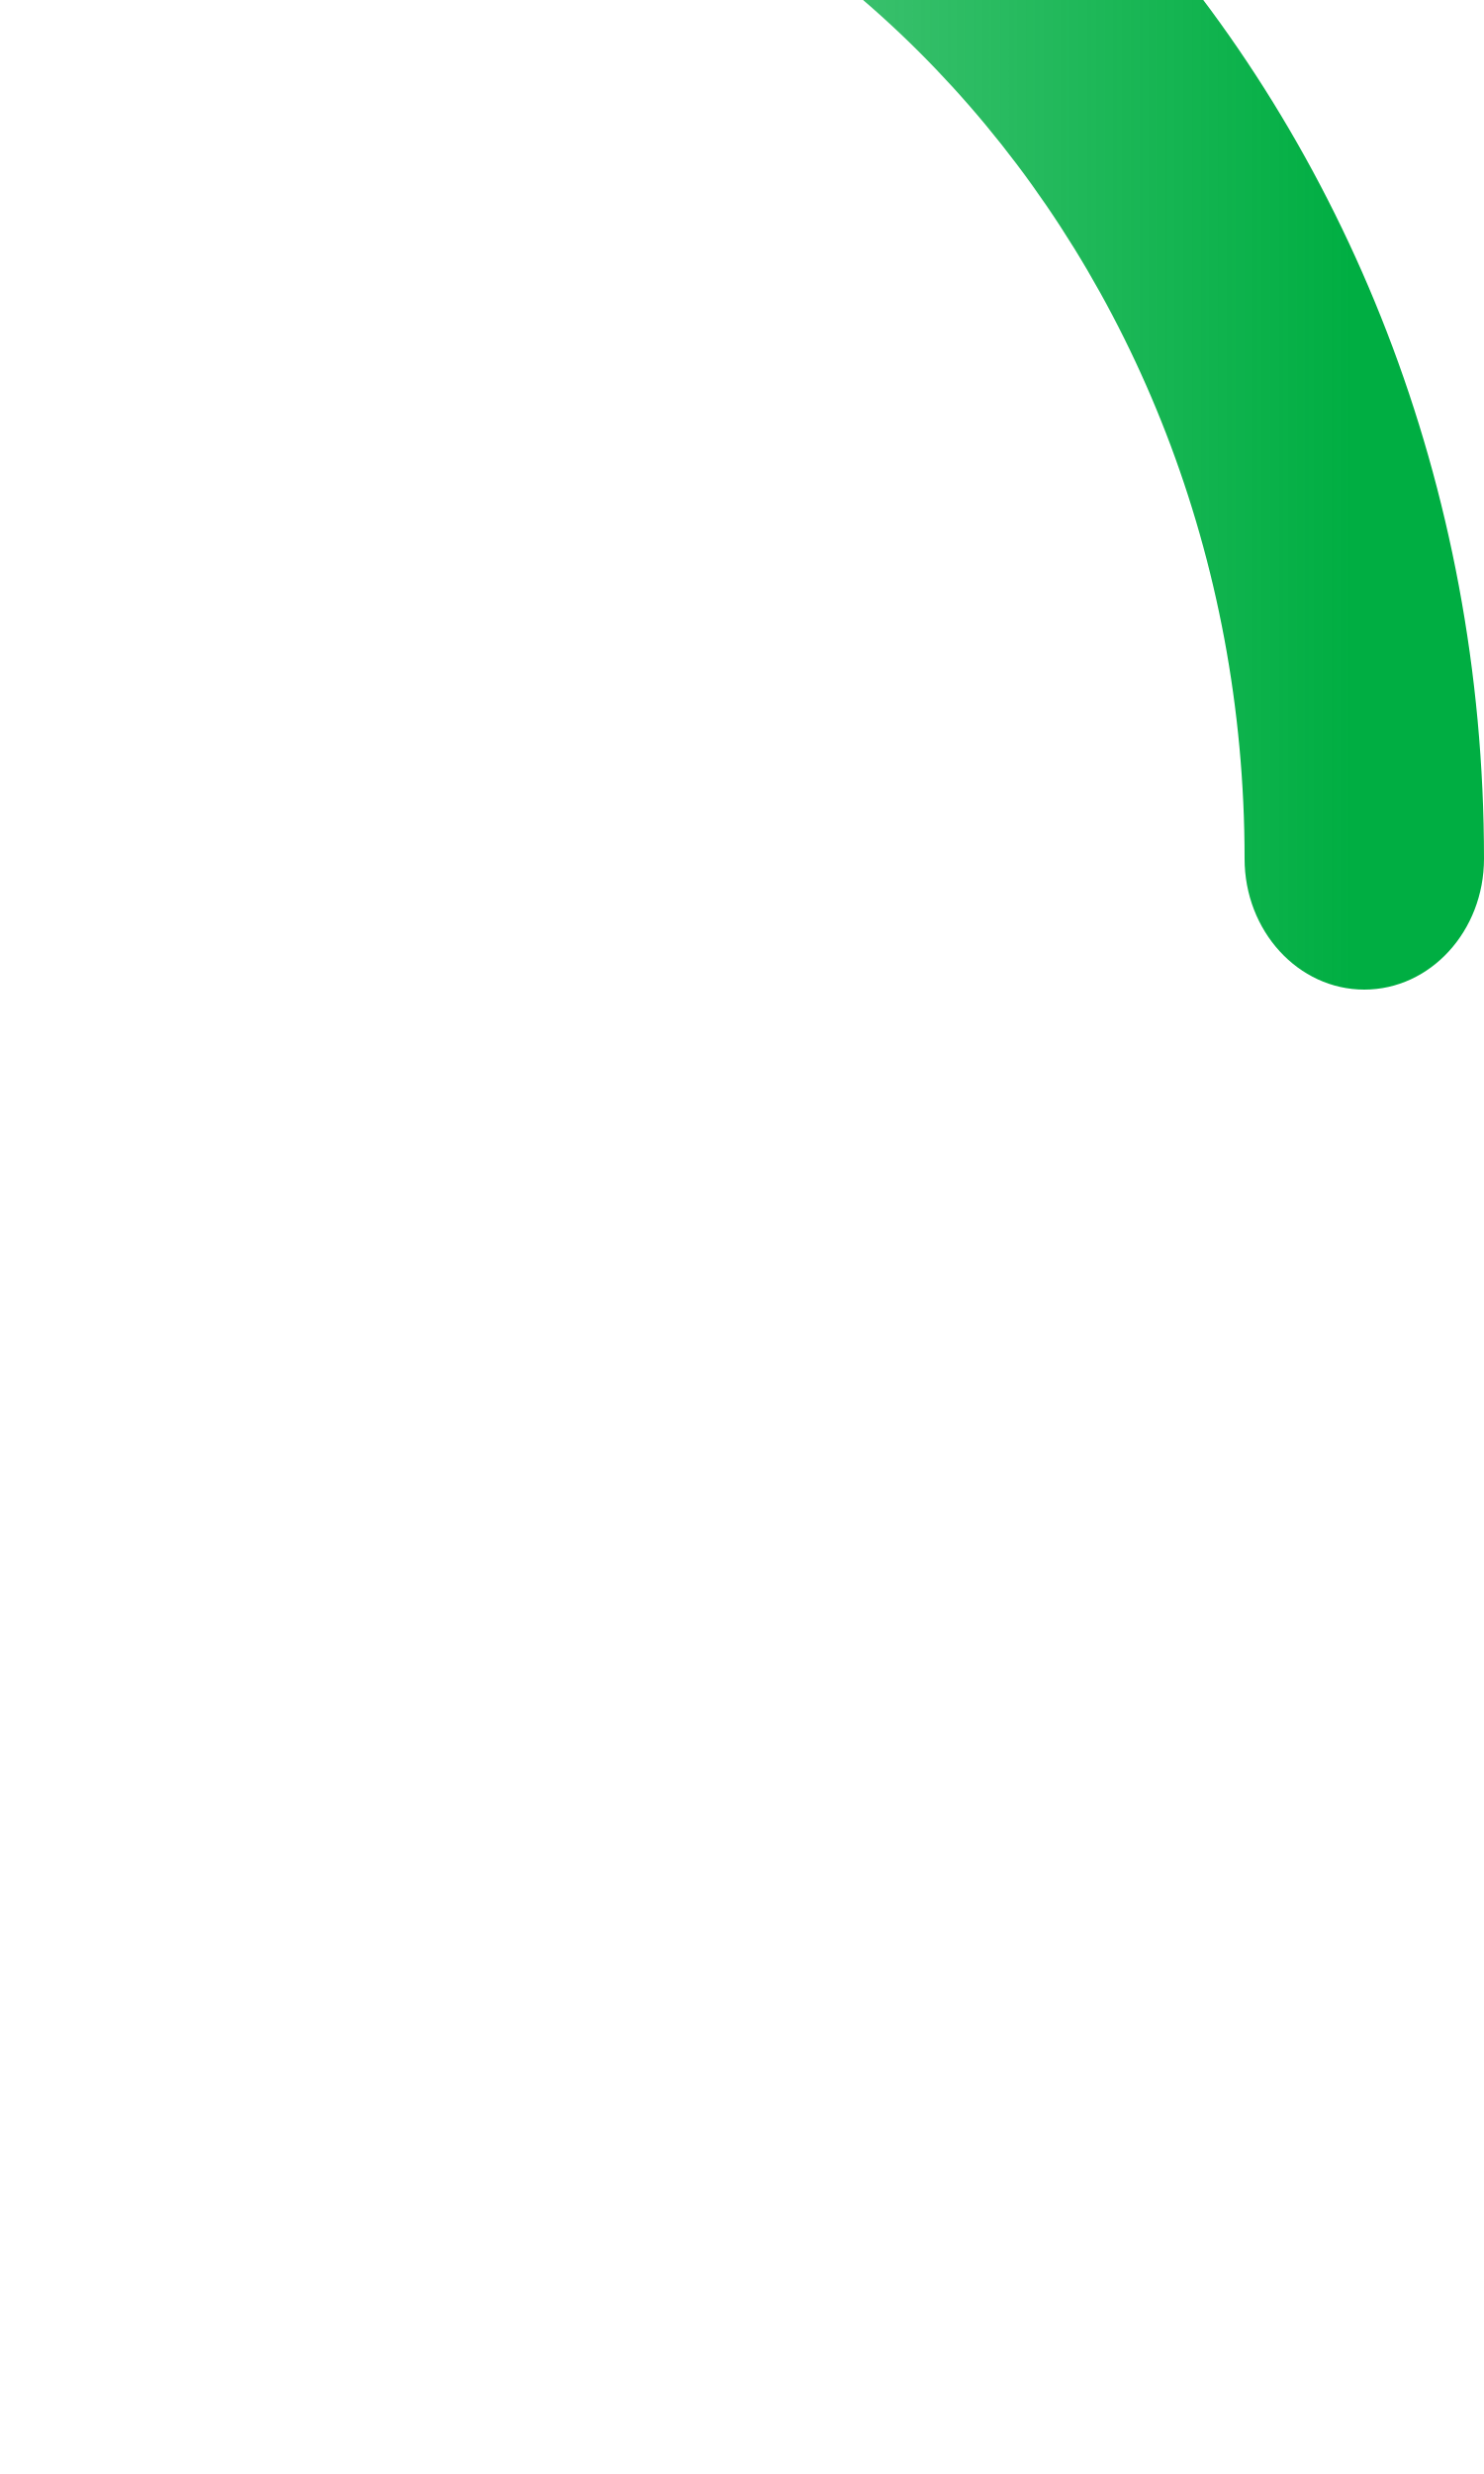
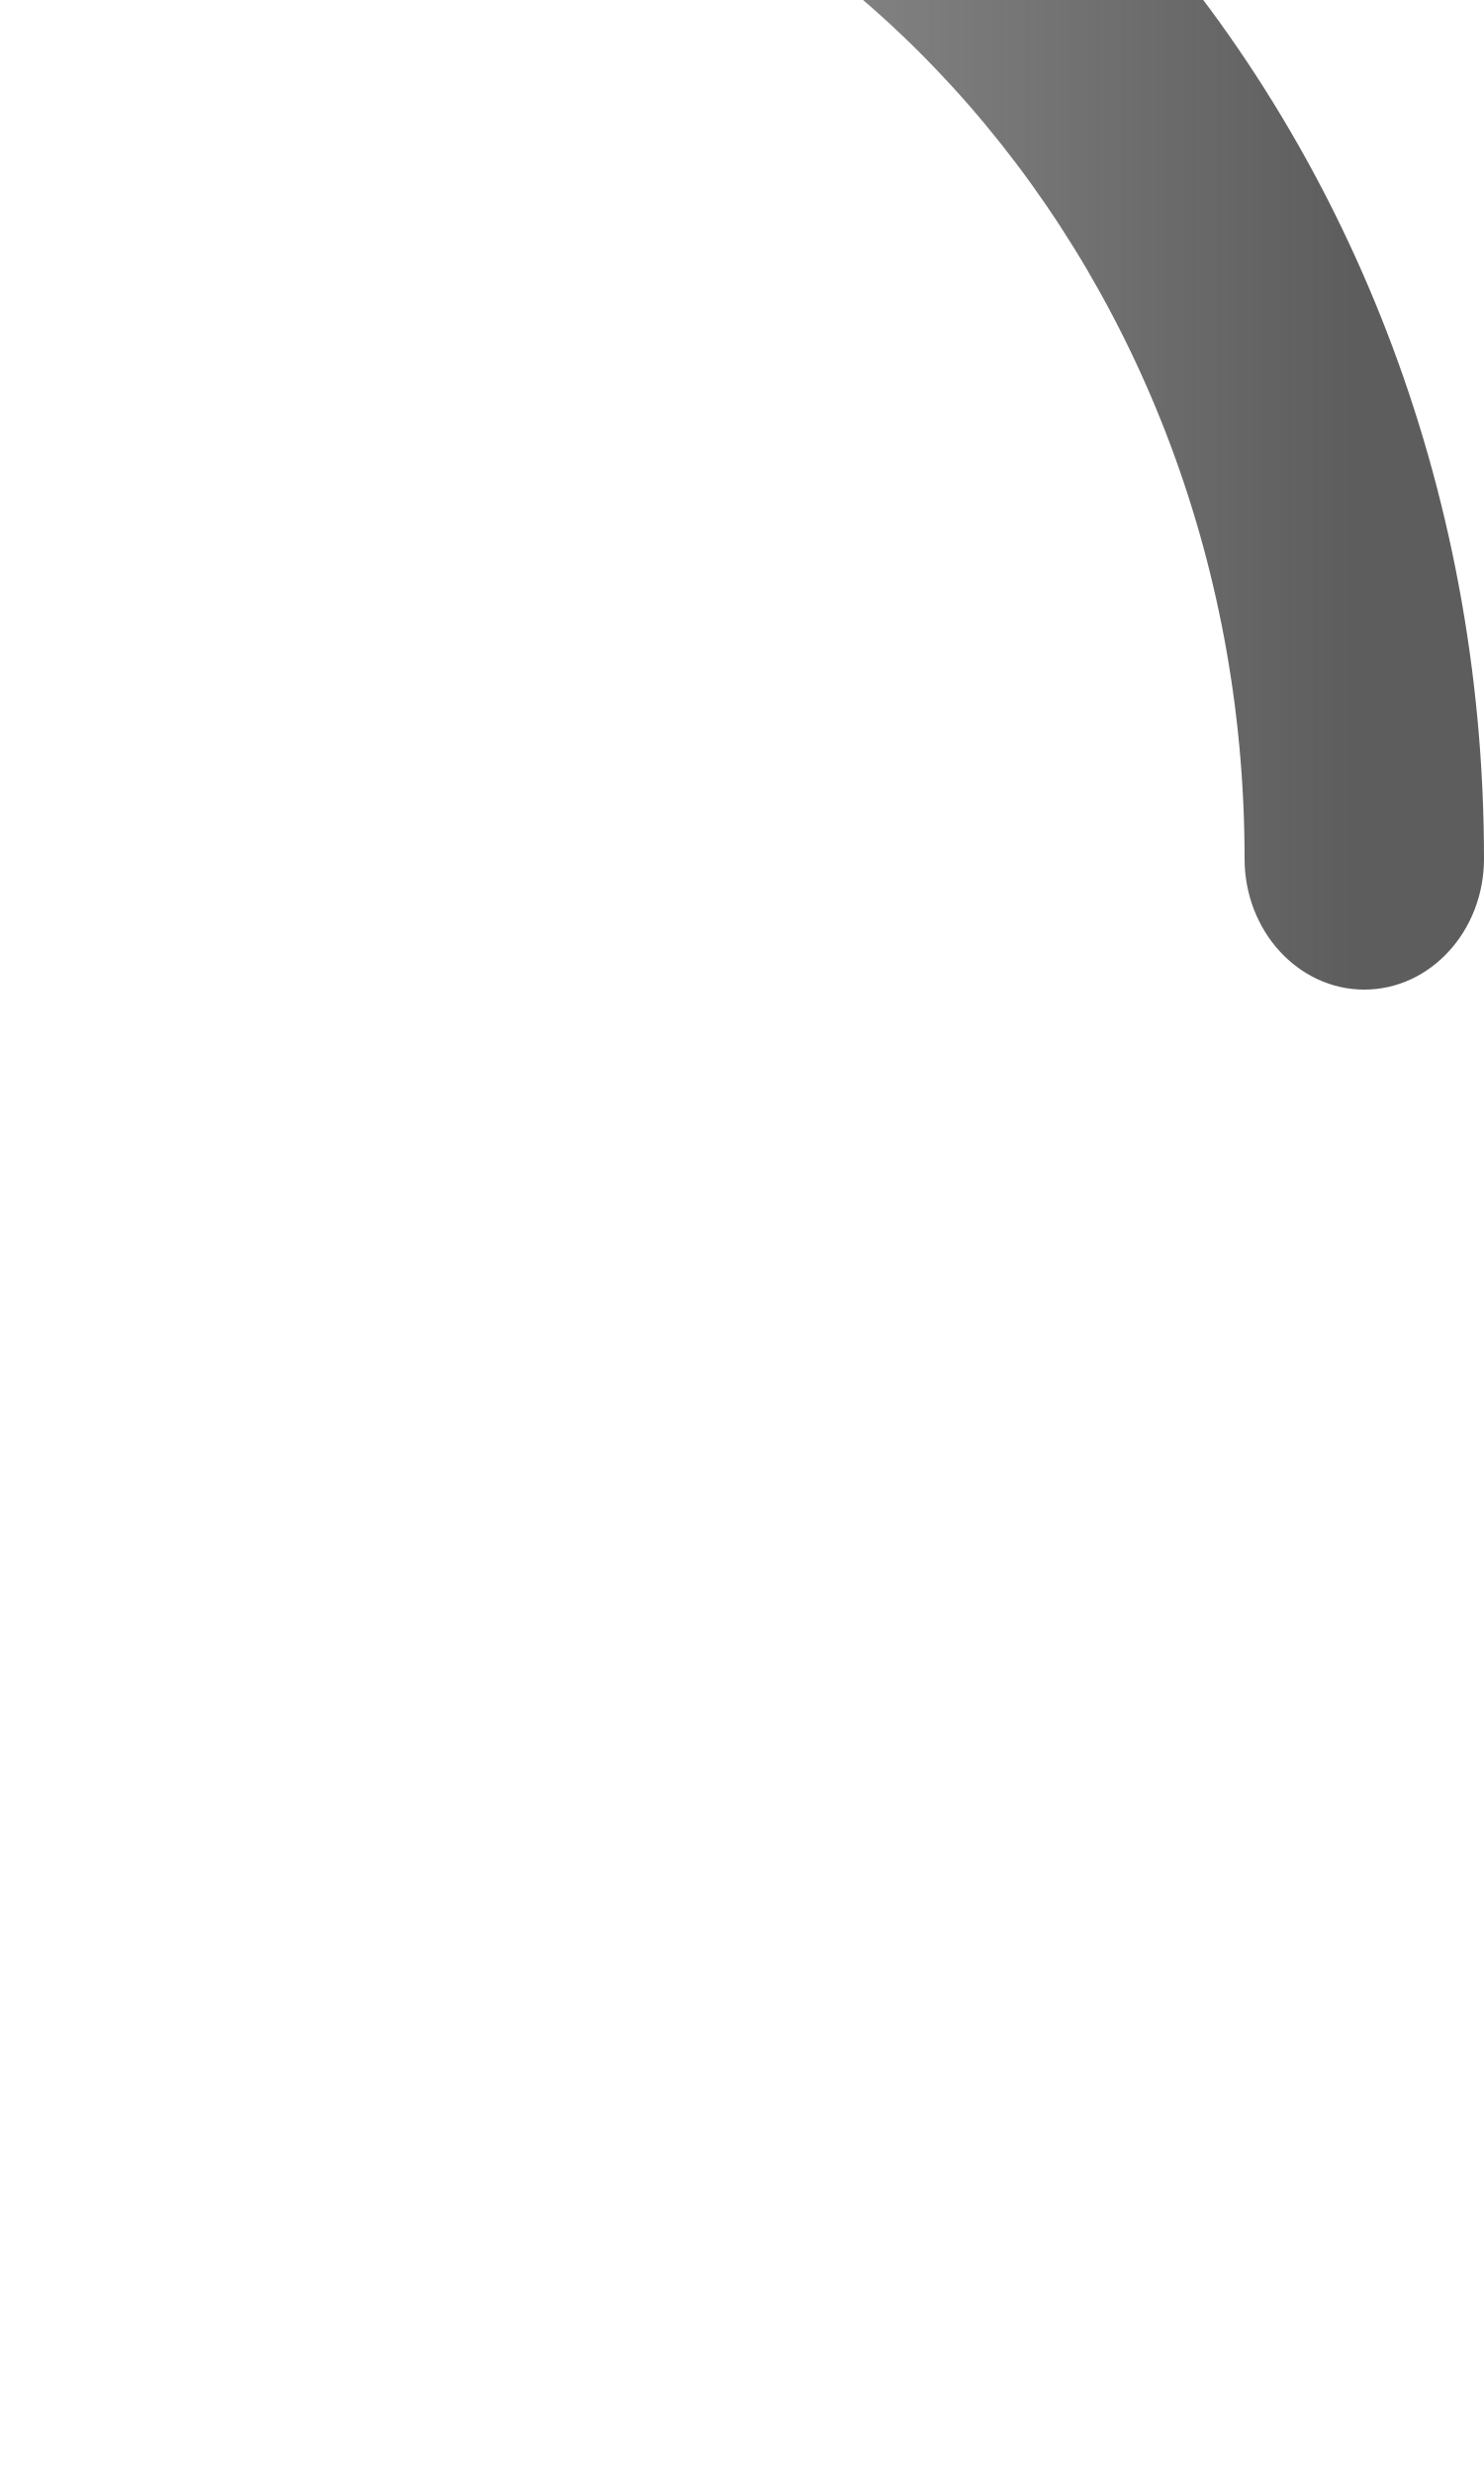
<svg xmlns="http://www.w3.org/2000/svg" width="6" height="10" viewBox="0 0 6 10" fill="none">
  <path fill-rule="evenodd" clip-rule="evenodd" d="M9.516 6C9.783 6 10 5.763 10 5.471C10 2.449 7.761 0 5 0C2.239 0 0 2.449 0 5.471C0 5.763 0.217 6 0.484 6C0.751 6 0.968 5.763 0.968 5.471C0.968 3.034 2.773 1.059 5 1.059C7.227 1.059 9.032 3.034 9.032 5.471C9.032 5.763 9.249 6 9.516 6Z" transform="translate(-4, -2)" fill="url(#paint0_linear_46765_16184)" />
  <defs>
    <linearGradient id="paint0_linear_46765_16184" x1="9.47" y1="5.377" x2="0.48" y2="5.377" gradientUnits="userSpaceOnUse">
-       <stop stop-color="#00AE42" />
-       <stop offset="1" stop-color="#00AE42" stop-opacity="0" />
+       <stop stop-color="#5D5D5D" />
+       <stop offset="1" stop-color="#5D5D5D" stop-opacity="0" />
    </linearGradient>
  </defs>
</svg>
